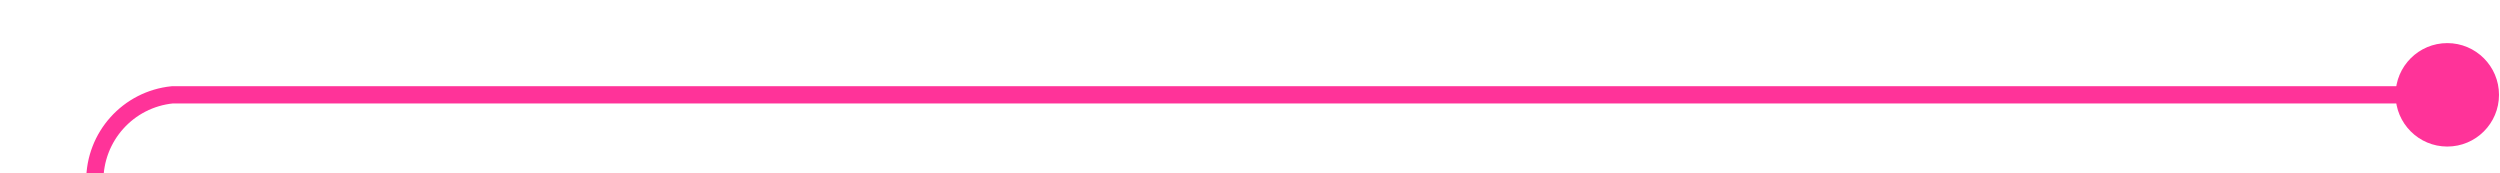
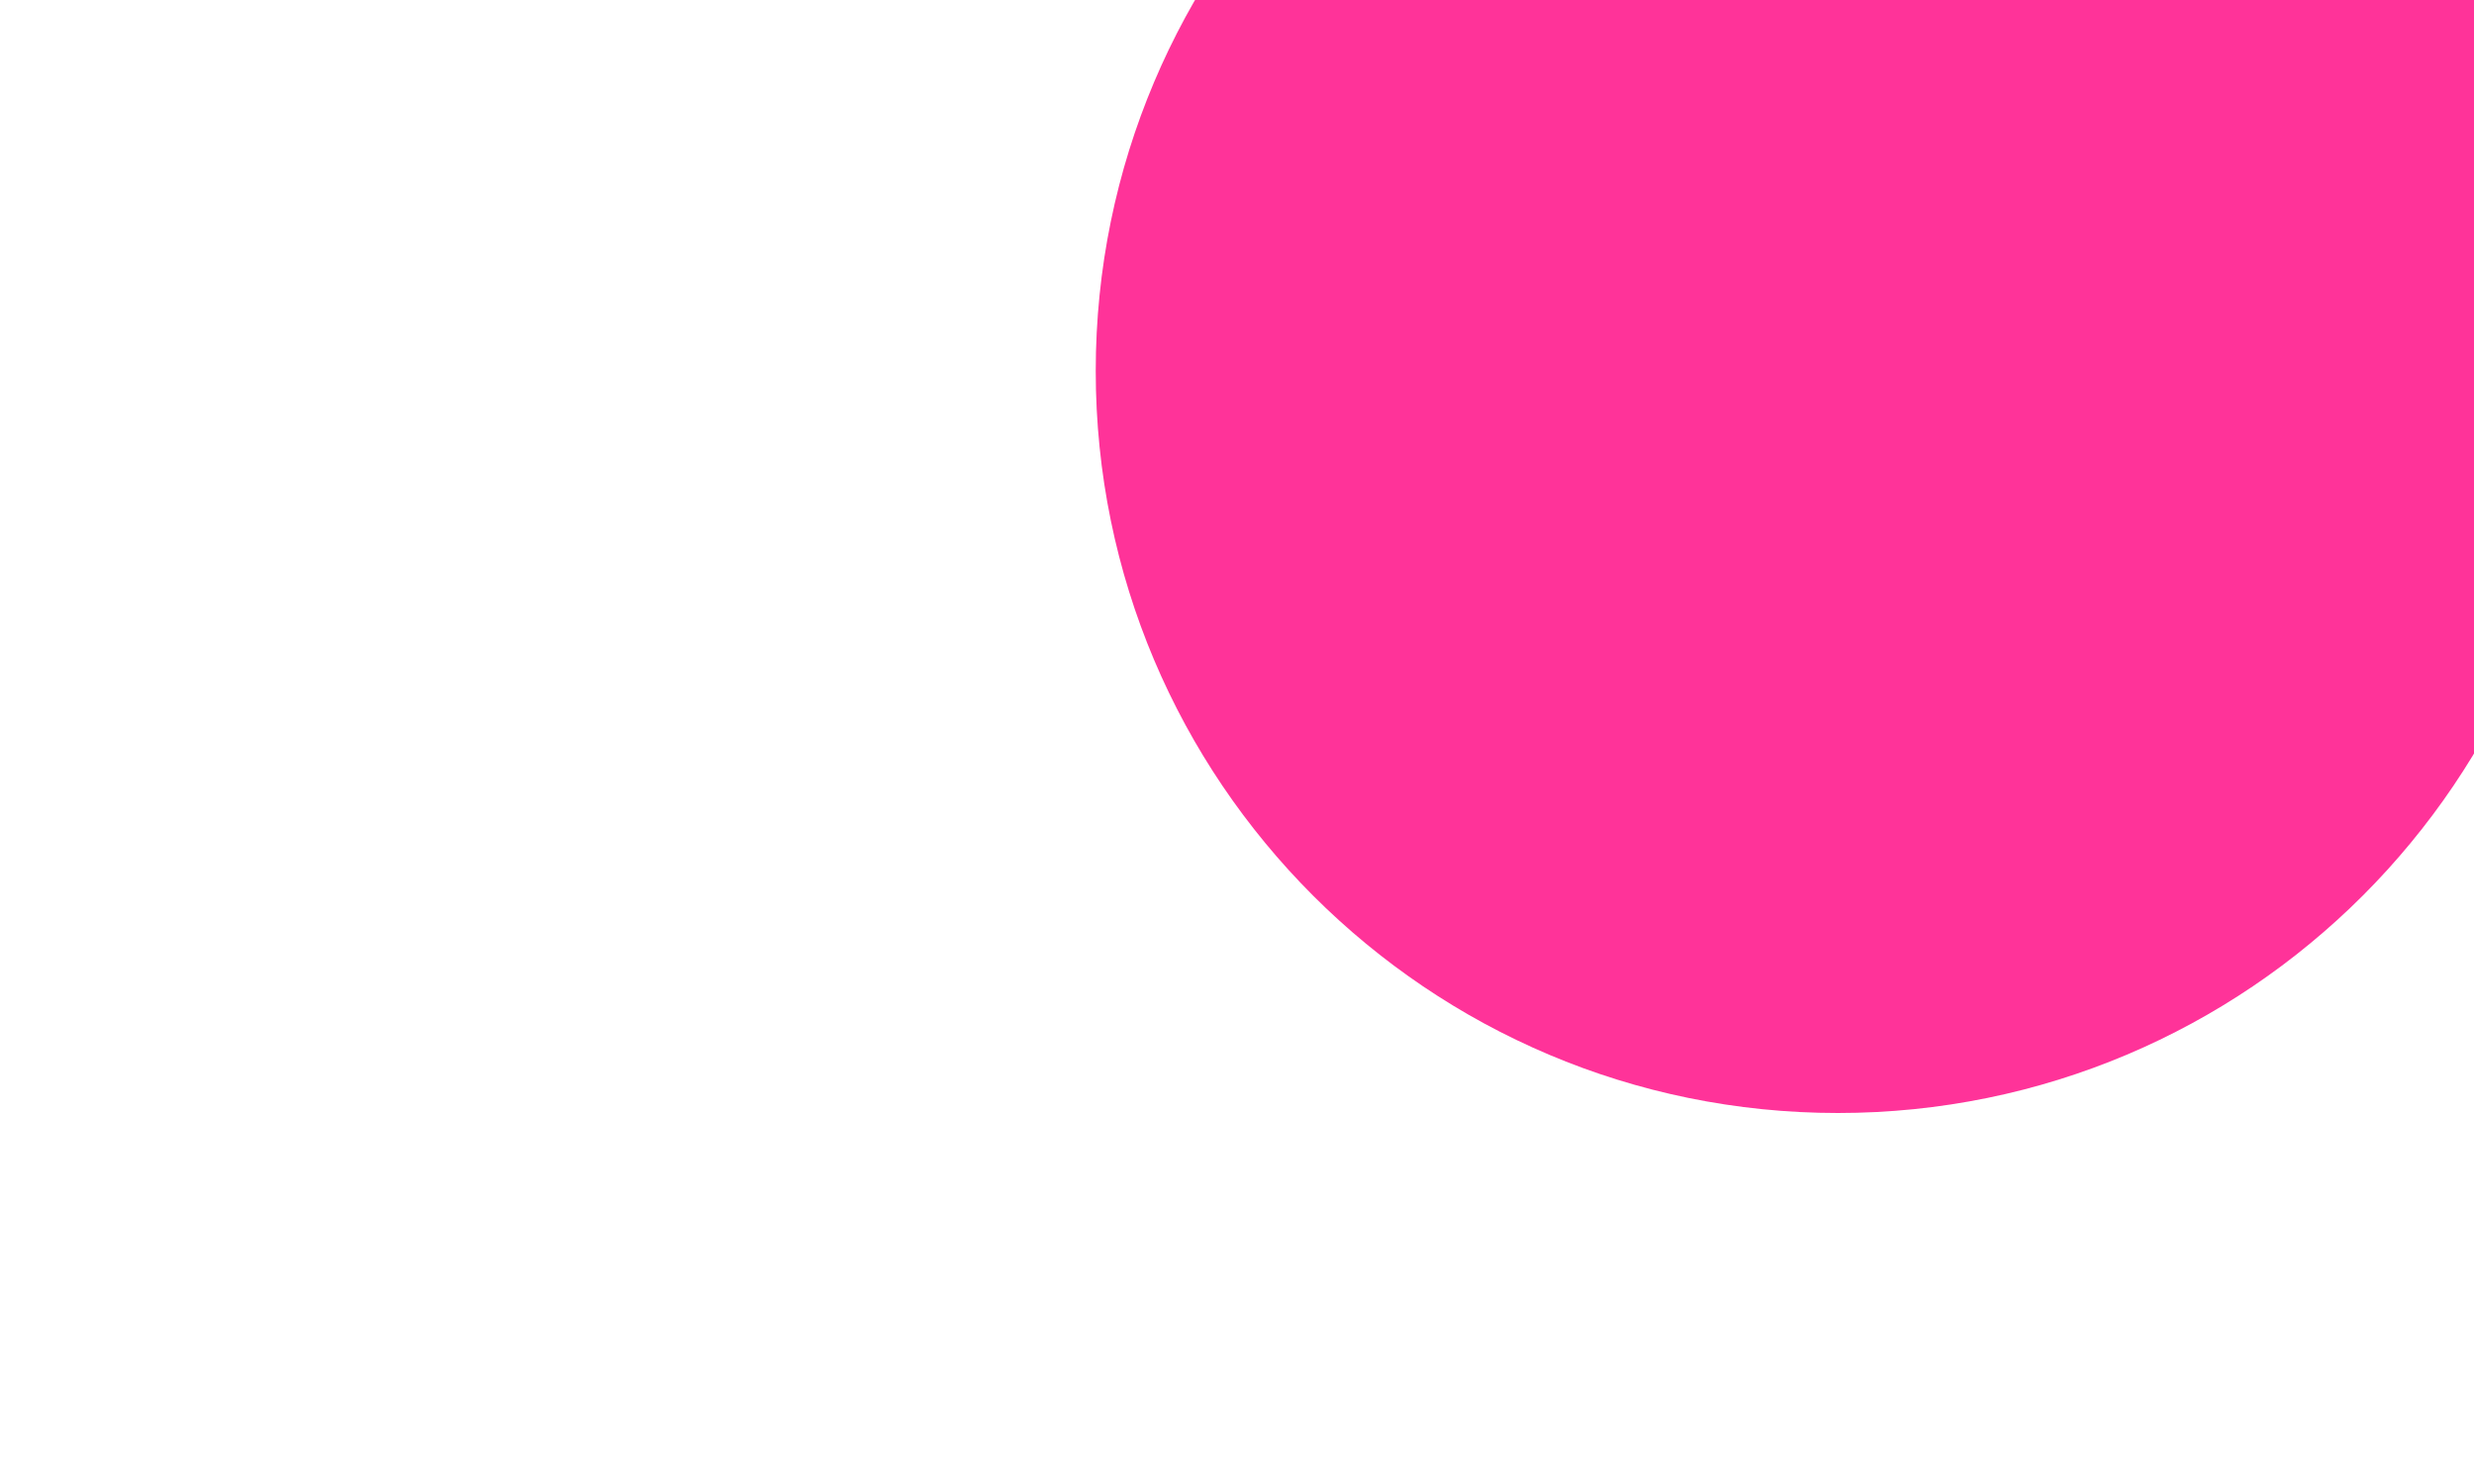
- <svg xmlns="http://www.w3.org/2000/svg" version="1.1" width="145px" height="10px" preserveAspectRatio="xMinYMid meet" viewBox="128 205  145 8">
-   <path d="M 272 209.5  L 138 209.5  A 5 5 0 0 0 133.5 214.5 L 133.5 388  " stroke-width="1" stroke="#ff3399" fill="none" />
-   <path d="M 270 206.5  A 3 3 0 0 0 267 209.5 A 3 3 0 0 0 270 212.5 A 3 3 0 0 0 273 209.5 A 3 3 0 0 0 270 206.5 Z " fill-rule="nonzero" fill="#ff3399" stroke="none" />
+ <svg xmlns="http://www.w3.org/2000/svg" version="1.1" width="10px" height="6px" preserveAspectRatio="xMinYMid meet" viewBox="1041 489  10 4">
+   <path d="M 1046.96 489.341  A 1 1 0 0 0 1047.5 489.5 L 1668 489.5  " stroke-width="1" stroke="#ff3399" fill="none" />
+   <path d="M 1048.429 486.5  A 3 3 0 0 0 1045.429 489.5 A 3 3 0 0 0 1048.429 492.5 A 3 3 0 0 0 1051.429 489.5 A 3 3 0 0 0 1048.429 486.5 Z " fill-rule="nonzero" fill="#ff3399" stroke="none" />
</svg>
